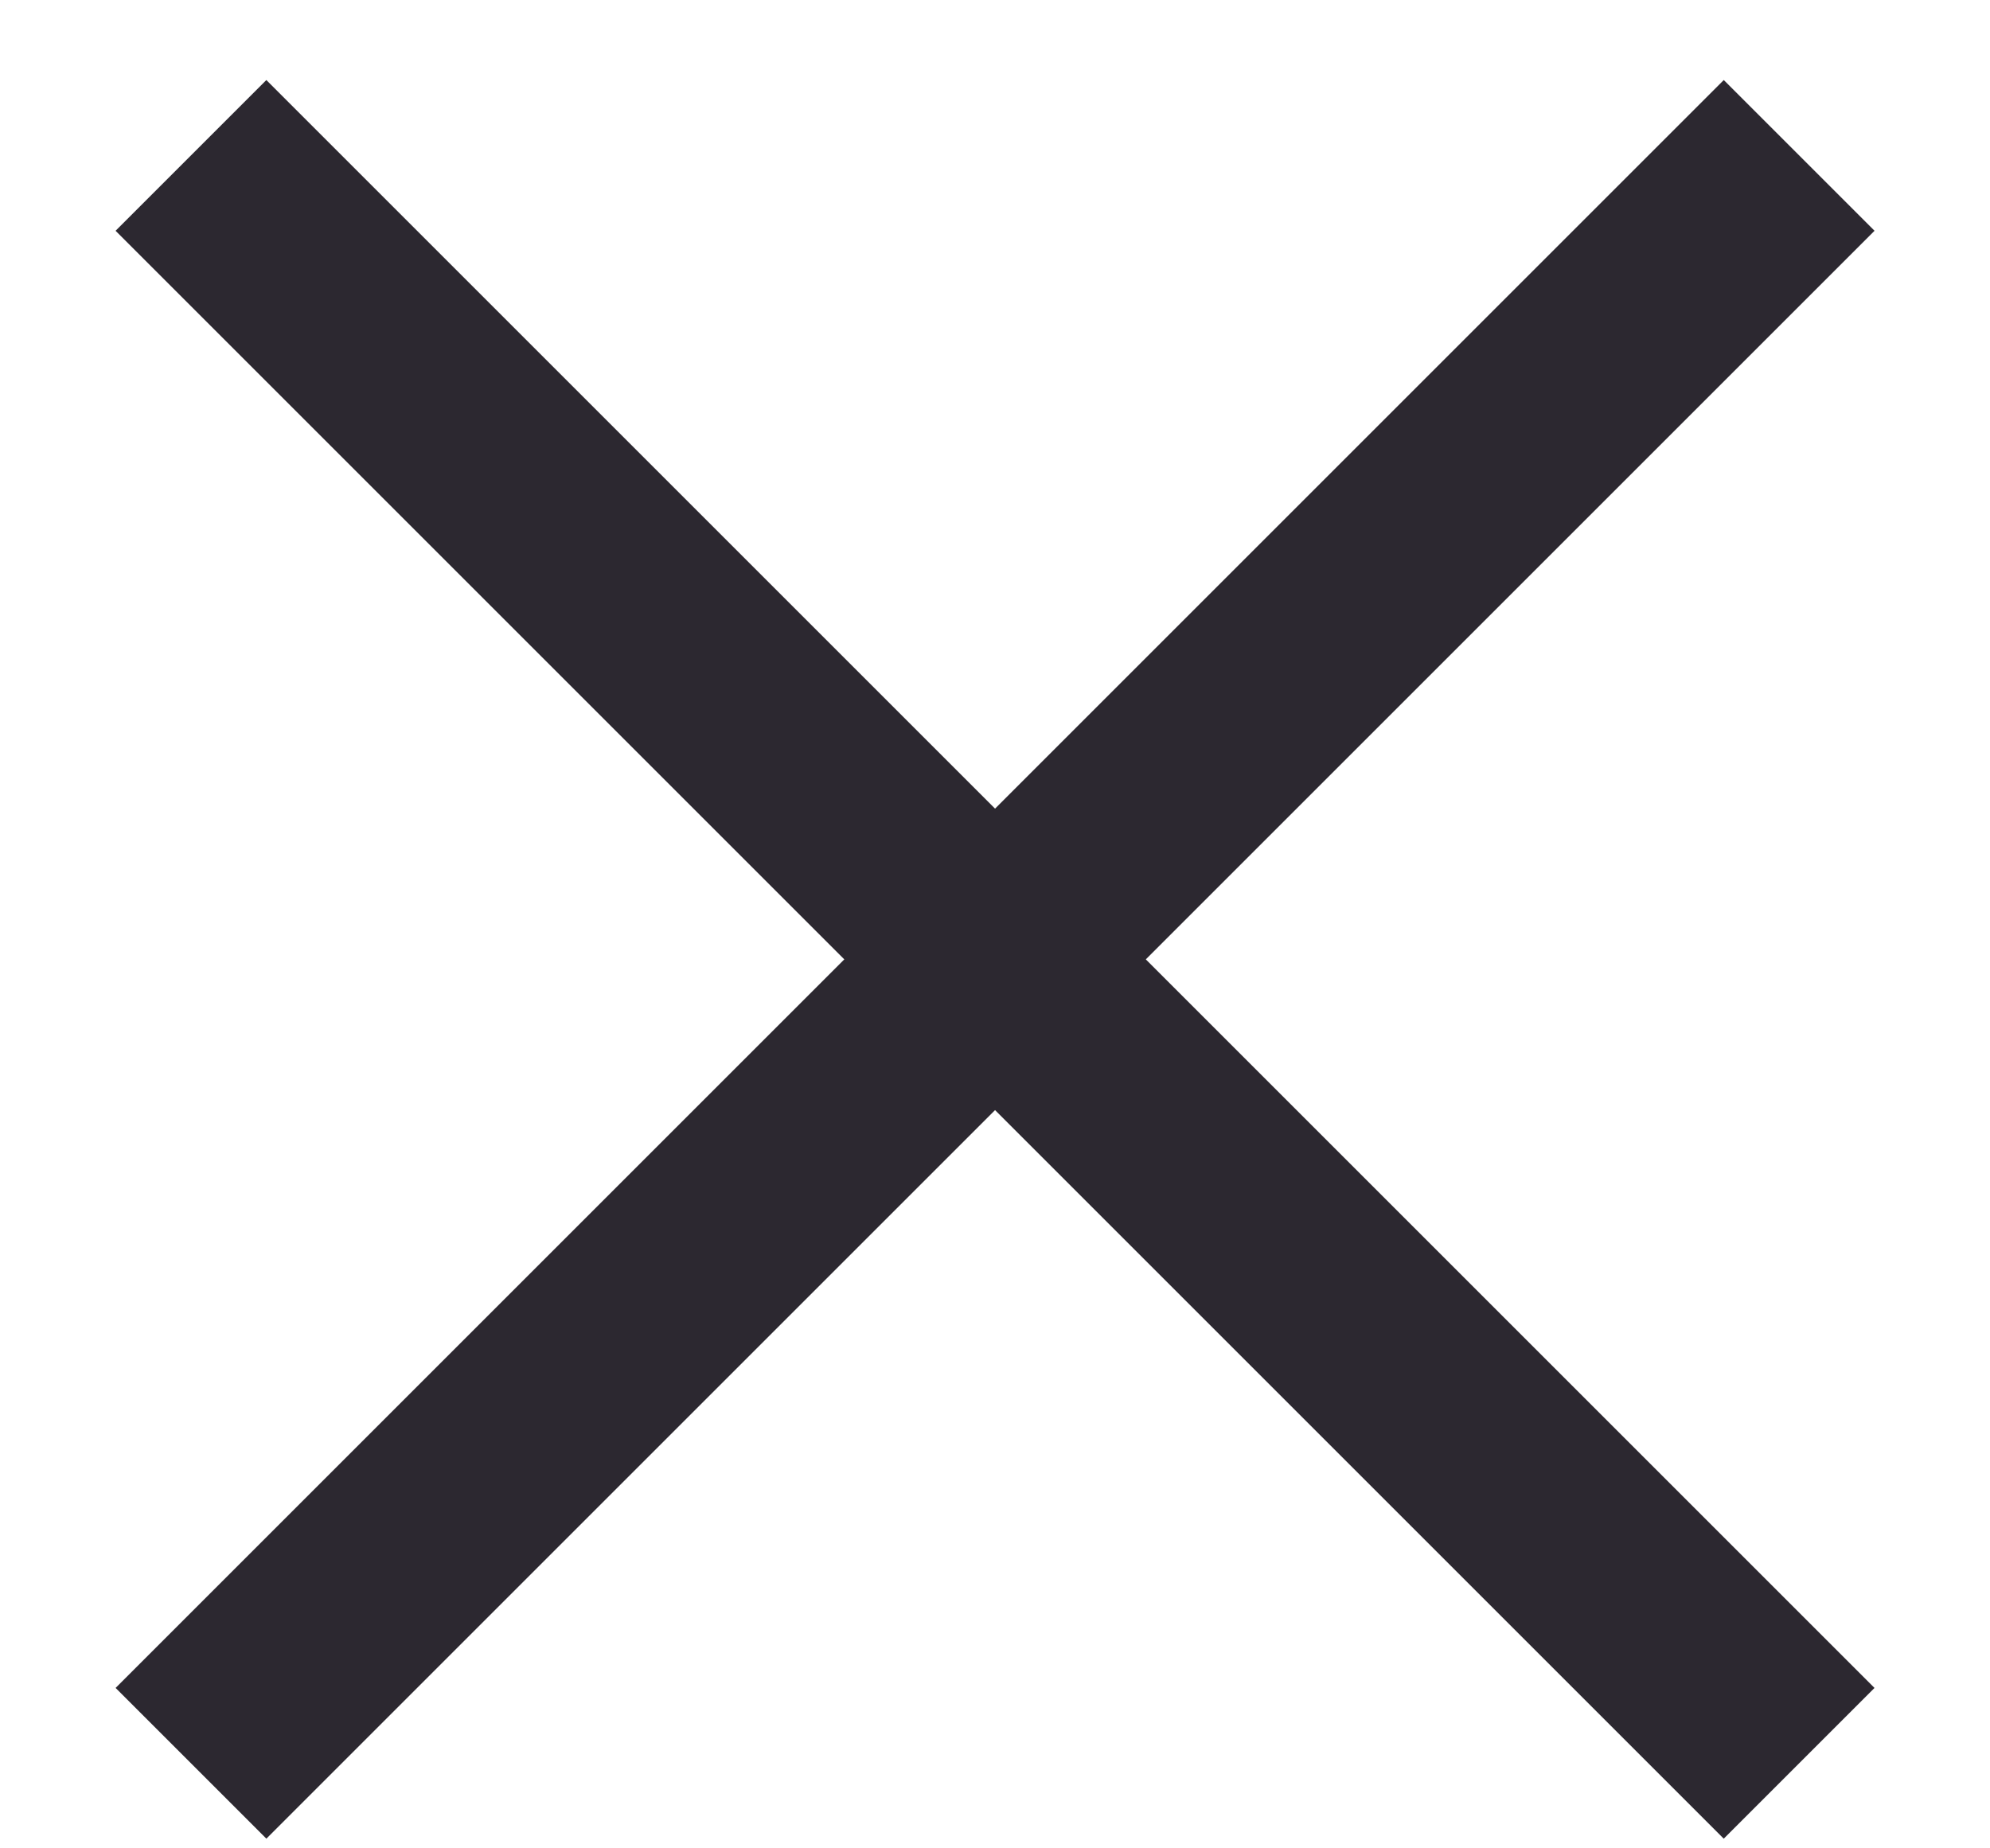
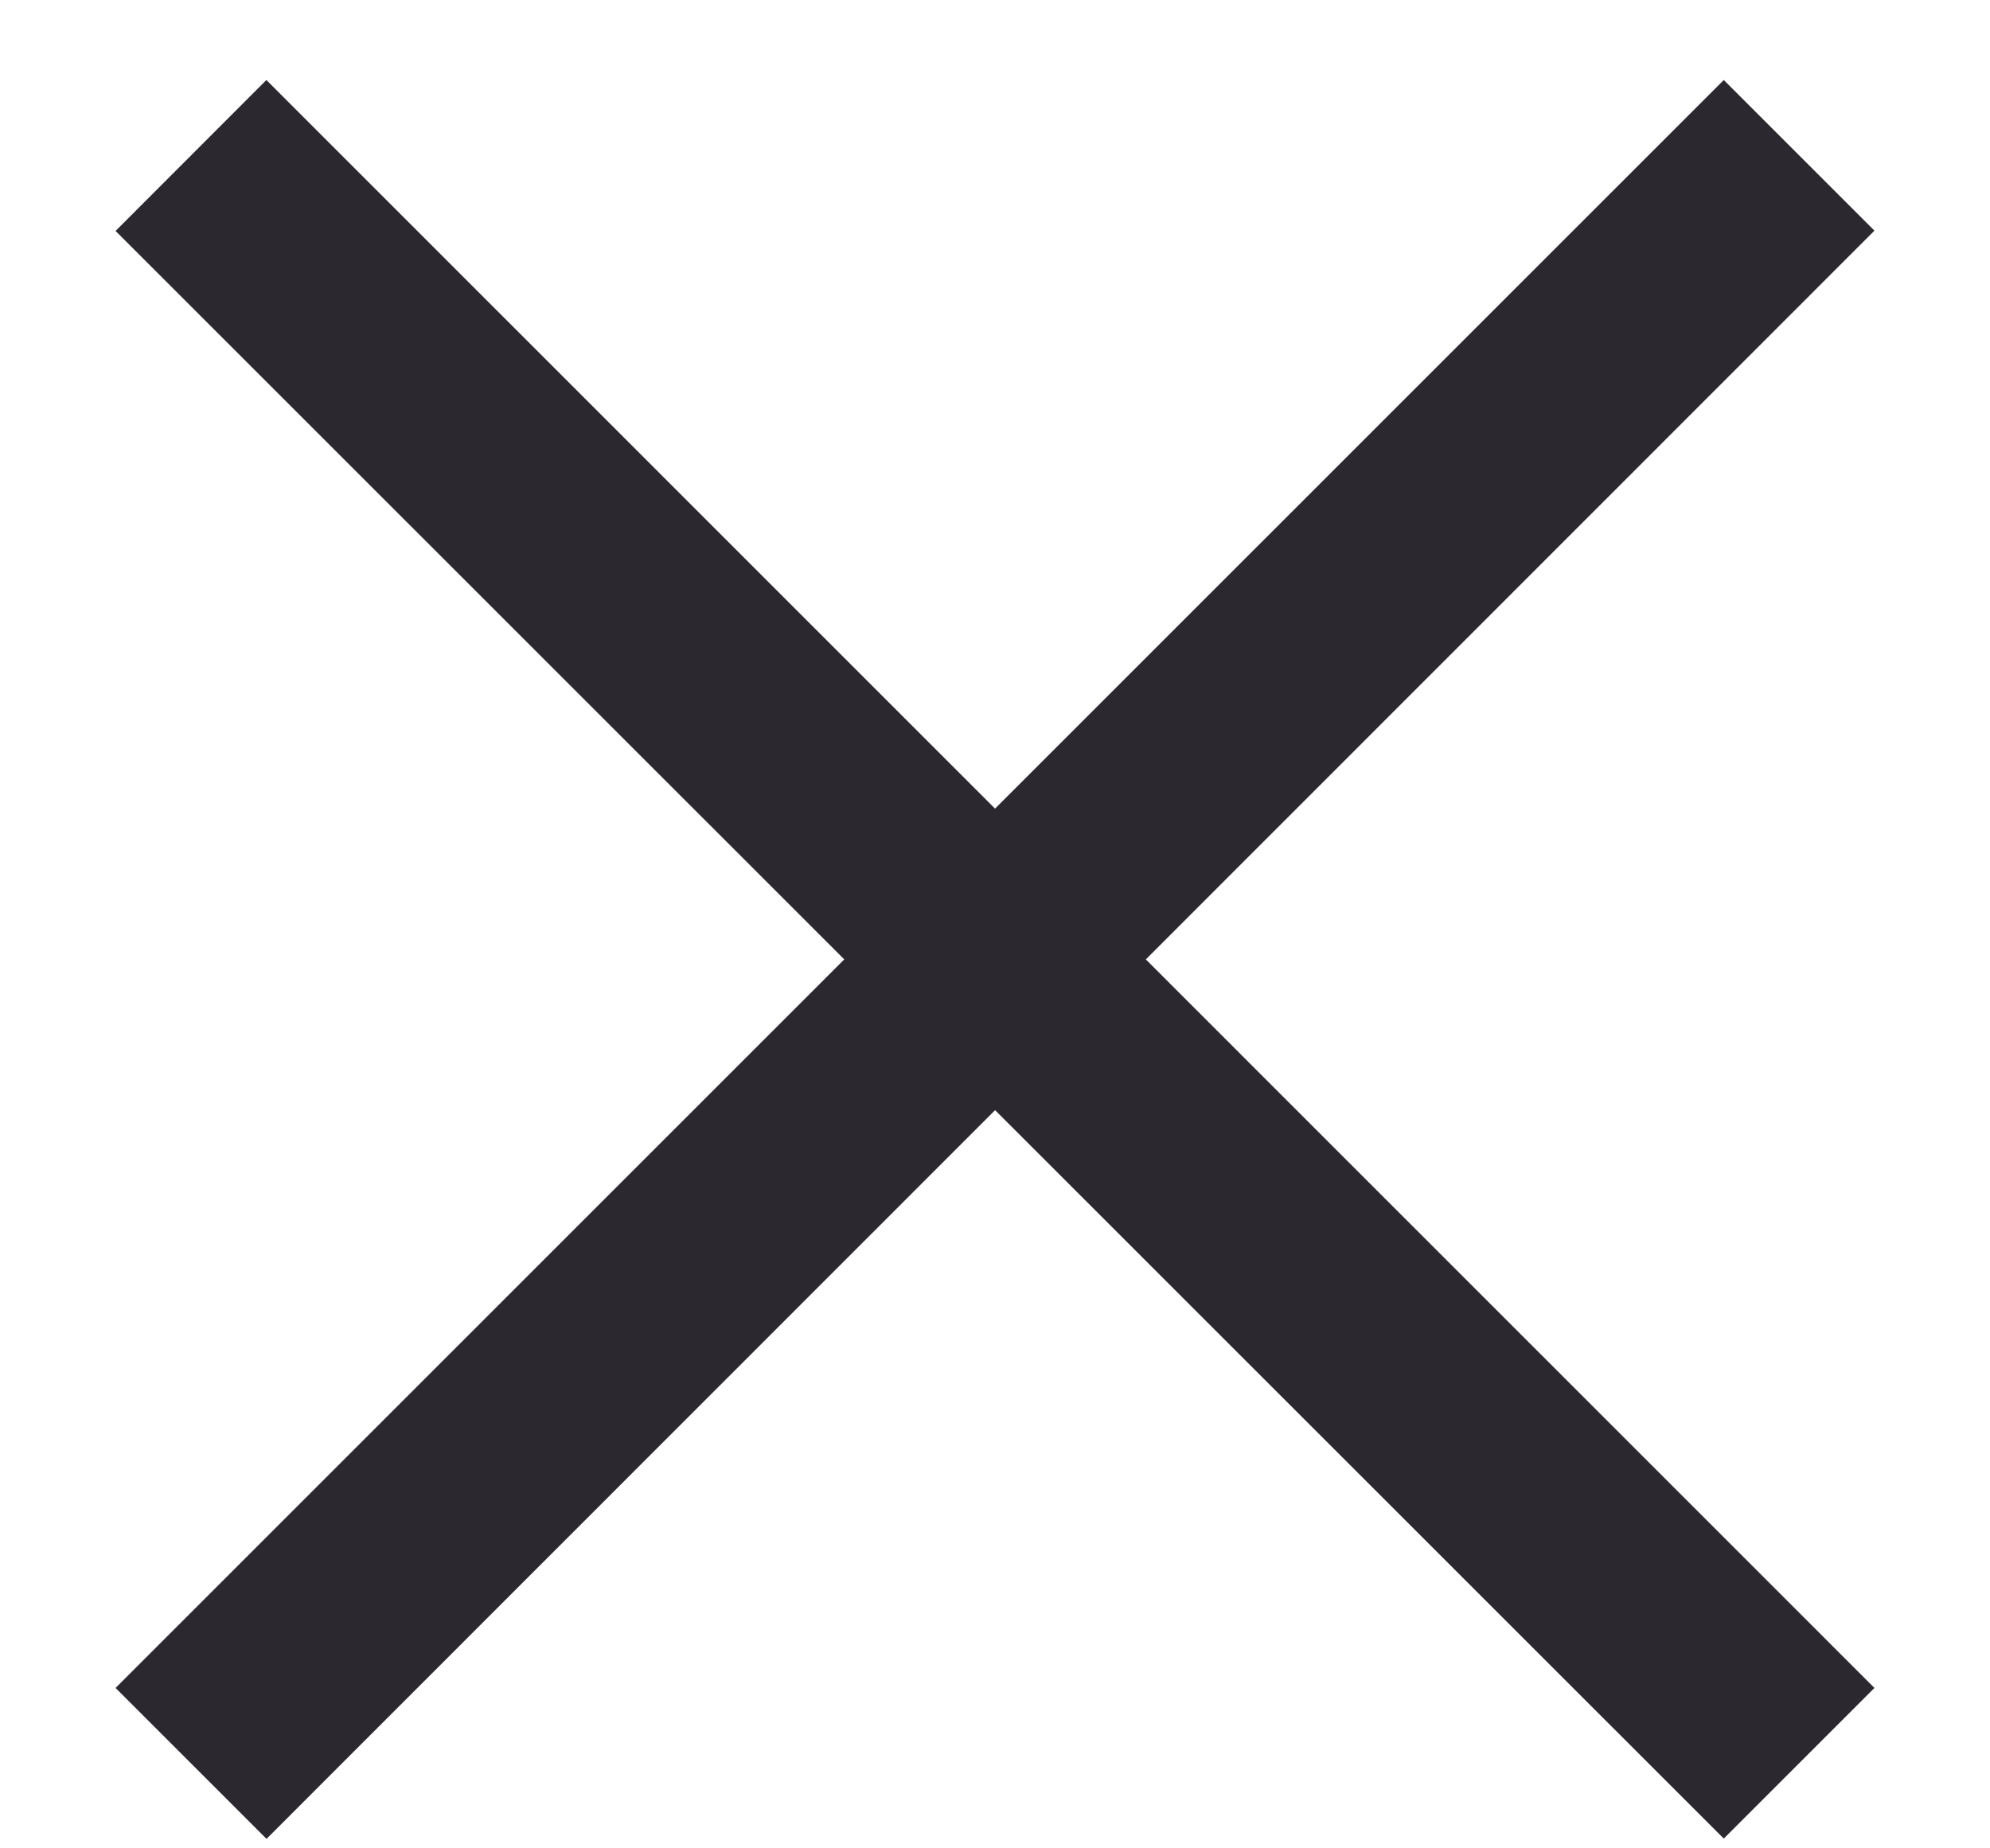
- <svg xmlns="http://www.w3.org/2000/svg" width="14" height="13" viewBox="0 0 14 13" fill="none">
-   <rect x="1.874" y="0.563" width="16" height="1.5" transform="rotate(45 1.87354 0.562866)" fill="#2C2830" />
-   <rect x="0.813" y="11.877" width="16" height="1.5" transform="rotate(-45 0.812988 11.8765)" fill="#2C2830" />
+ <svg xmlns="http://www.w3.org/2000/svg" width="14" height="13" fill="none">
+   <path fill="#2C2830" d="M1.874.563l11.313 11.314-1.06 1.06L.813 1.625z" />
+   <path fill="#2C2830" d="M.813 11.877L12.127.563l1.06 1.06L1.875 12.939z" />
</svg>
